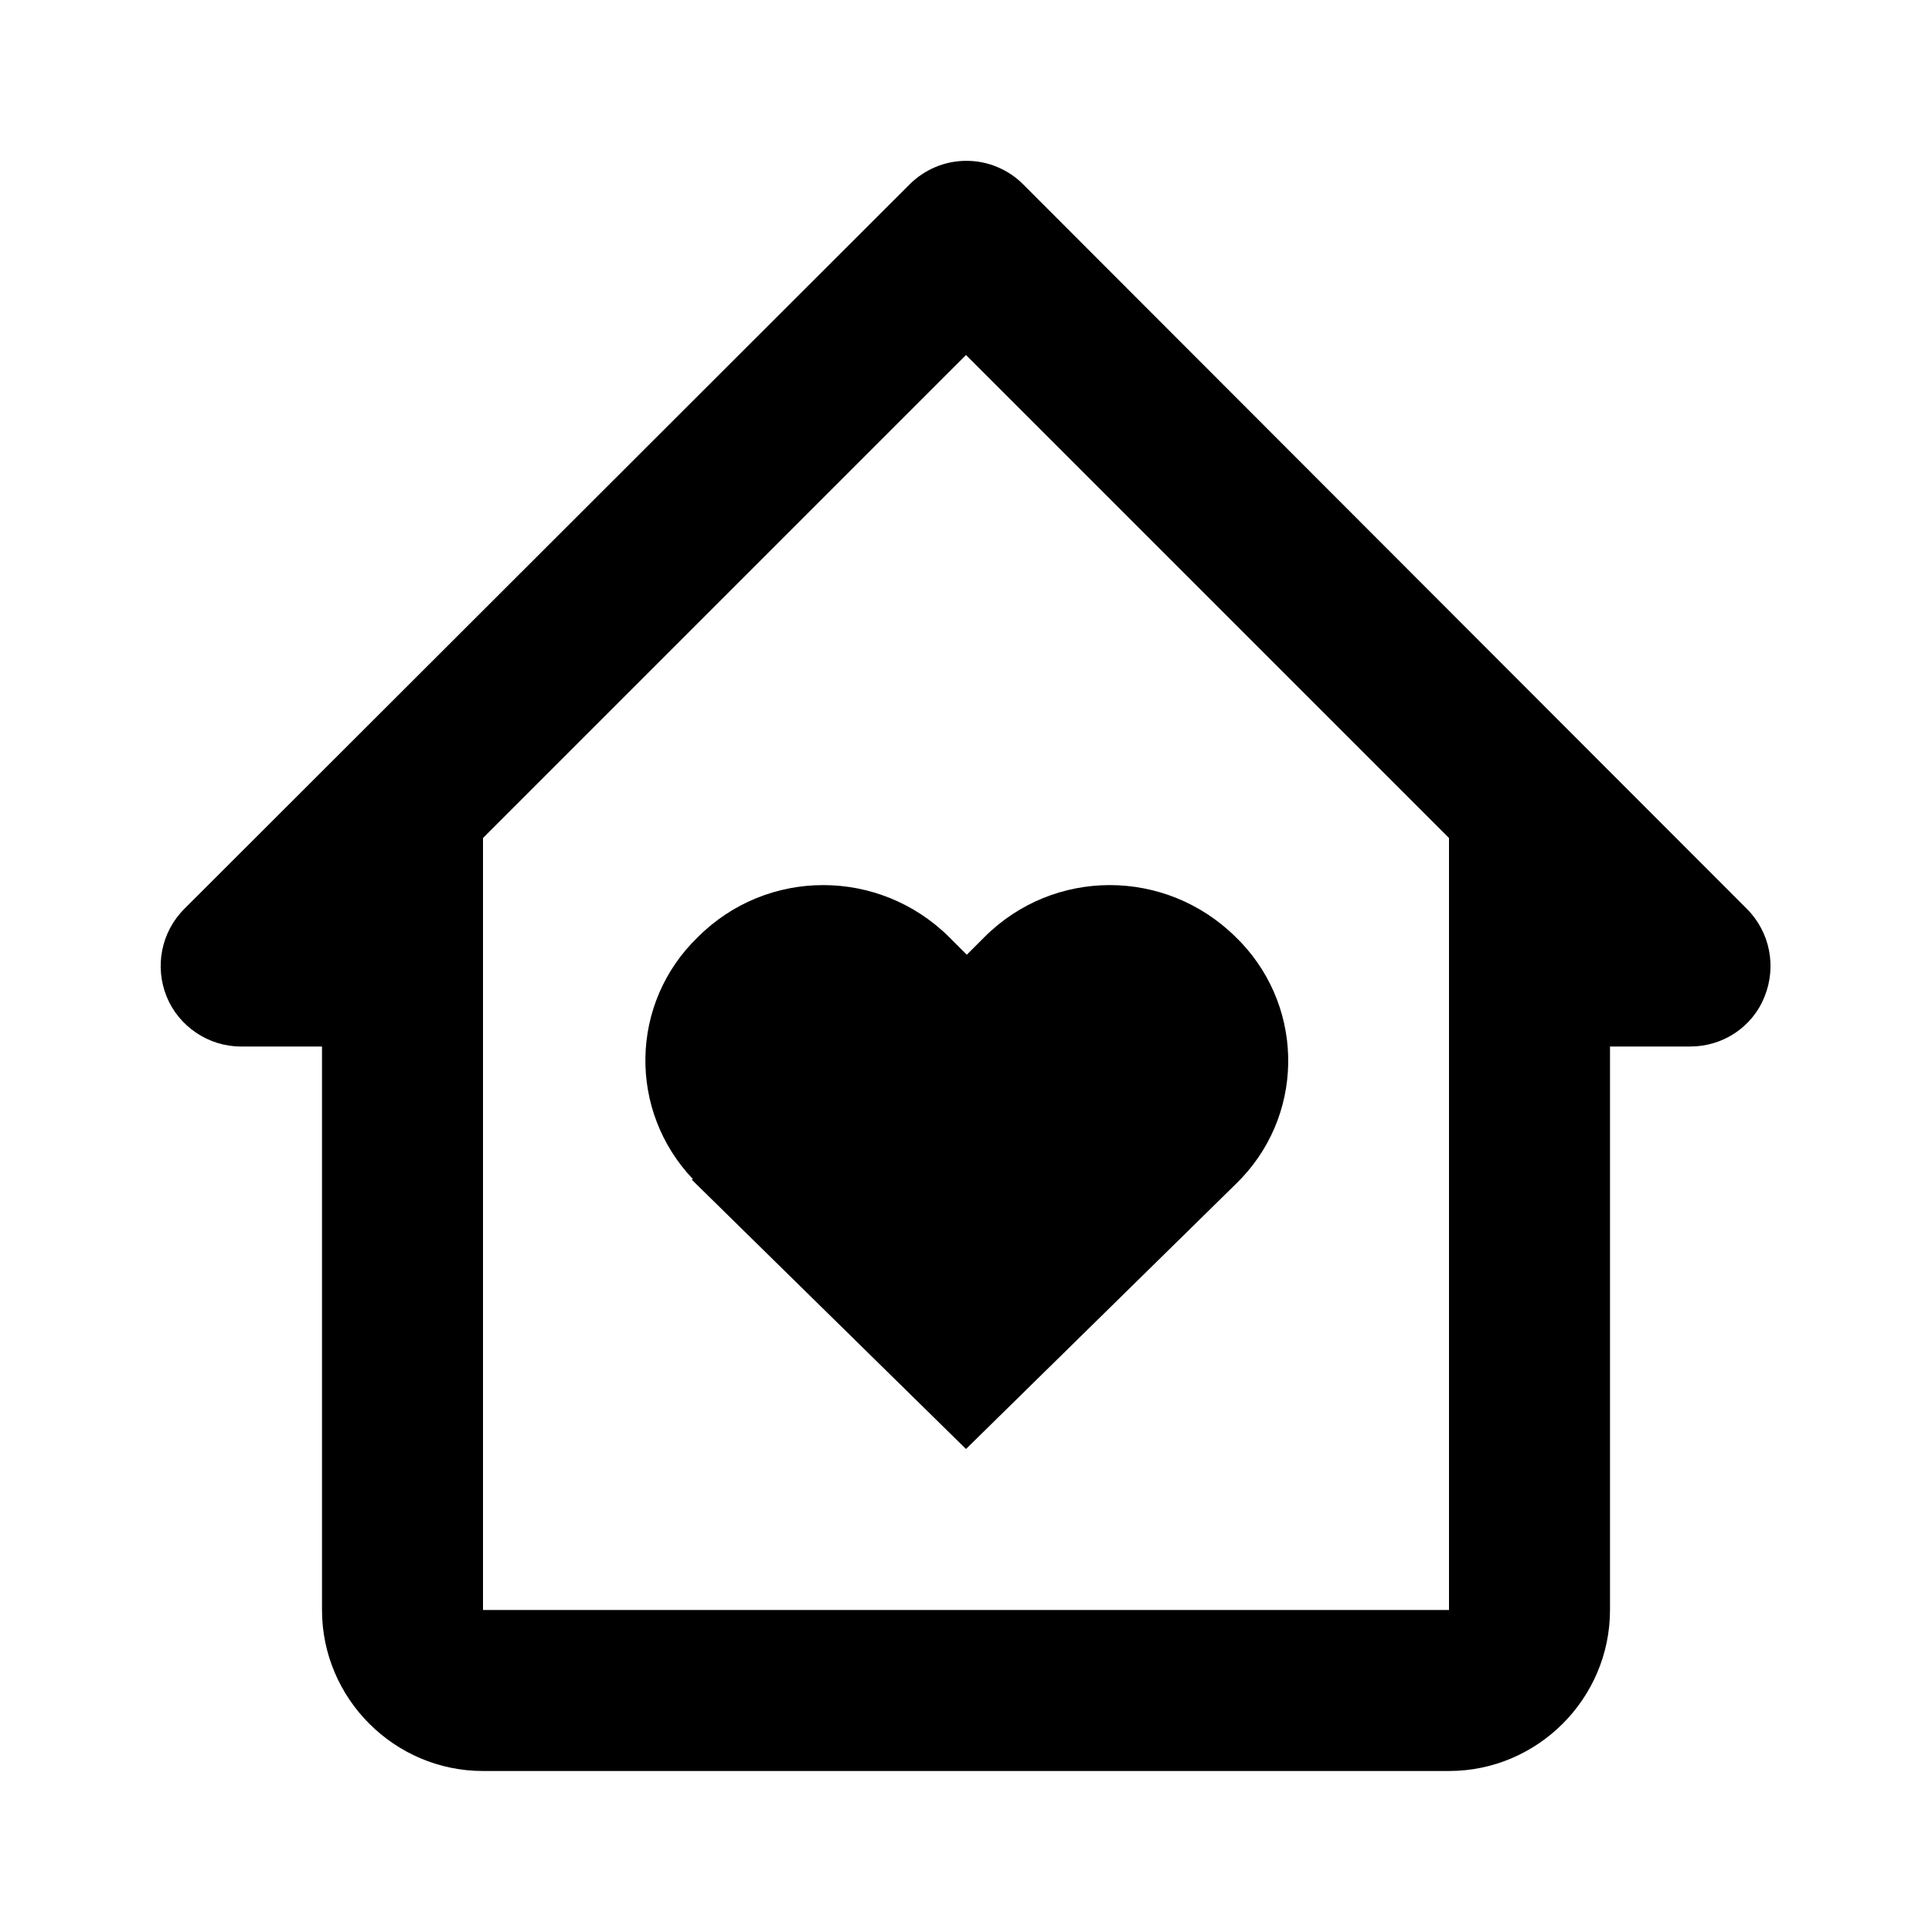
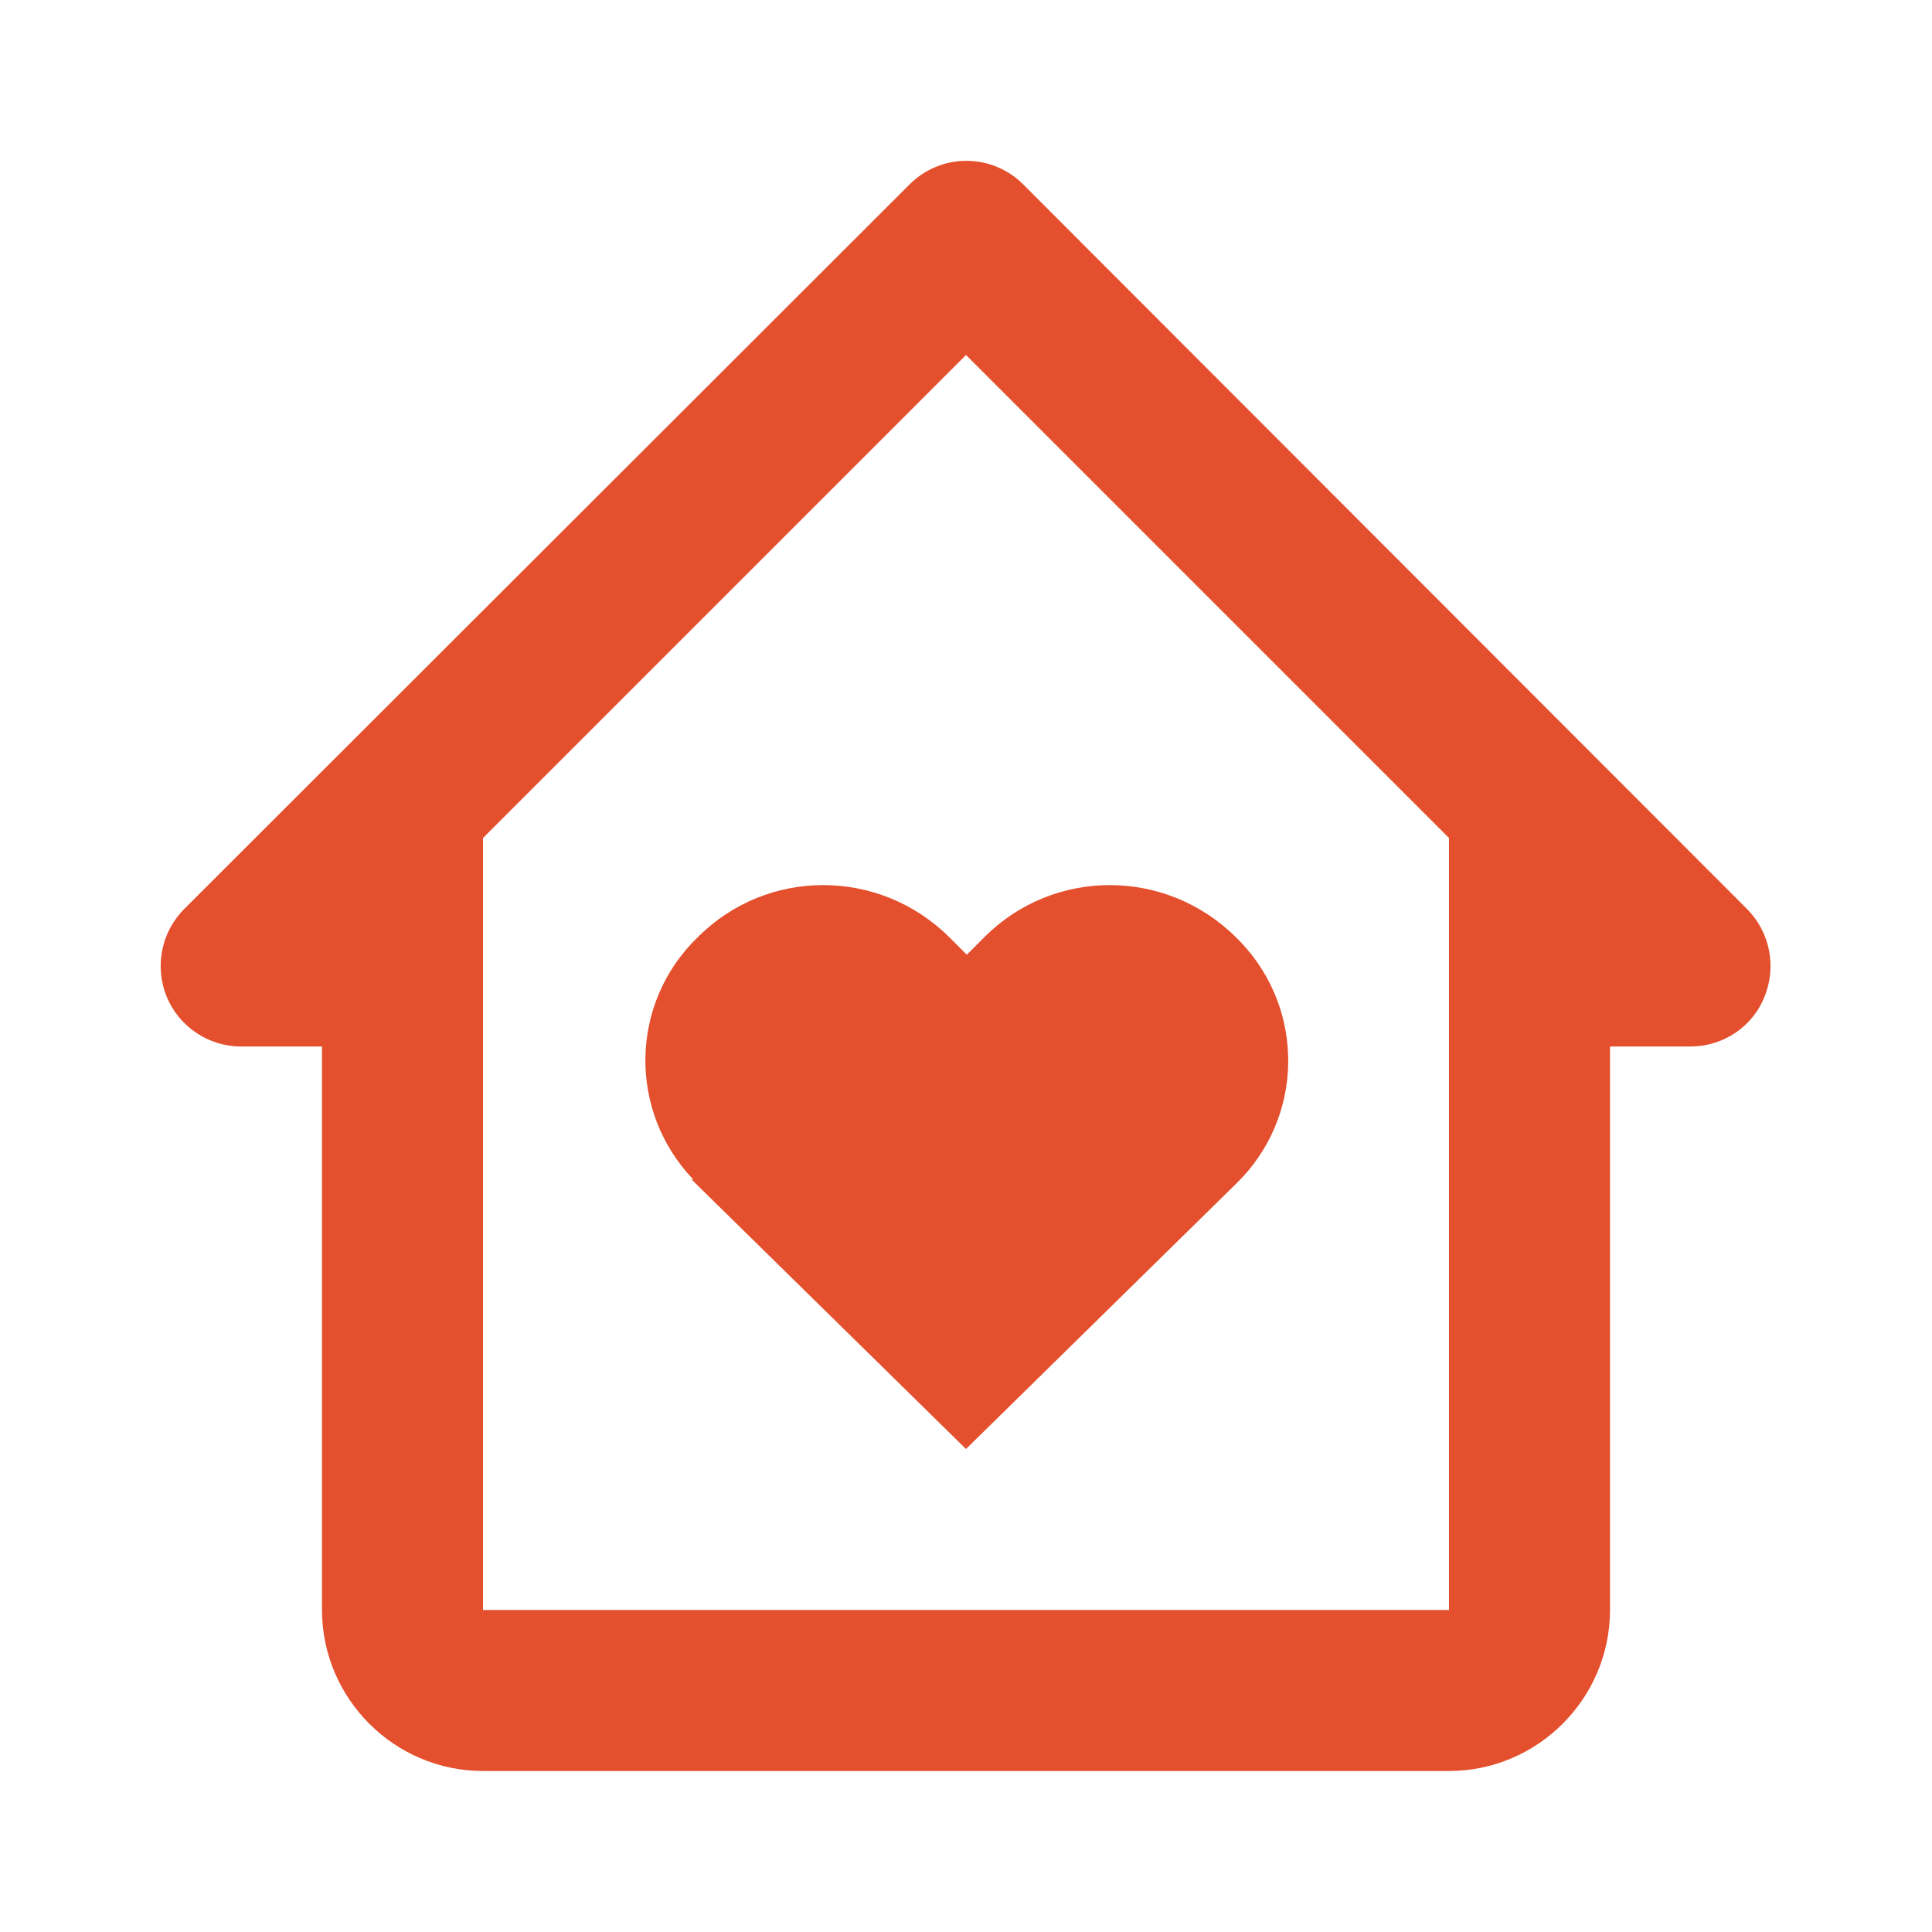
<svg xmlns="http://www.w3.org/2000/svg" width="24" height="24" viewBox="0 0 24 24" fill="none">
-   <path d="M3 13H4V20C4 21.1 4.9 22 6 22H18C19.1 22 20 21.1 20 20V13H21C21.4 13 21.77 12.76 21.92 12.38C22.07 12.01 21.99 11.58 21.7 11.29L12.71 2.29C12.618 2.197 12.508 2.124 12.387 2.074C12.266 2.023 12.136 1.998 12.005 1.998C11.874 1.998 11.745 2.023 11.623 2.074C11.503 2.124 11.393 2.197 11.3 2.29L2.29 11.29C2 11.58 1.92 12.01 2.07 12.38C2.22 12.75 2.59 13 2.99 13H3ZM12 4.41L18 10.41V20H6V10.41L12 4.41Z" fill="black" />
-   <path d="M8.59 14.65L8.65 14.71L12 18L15.35 14.71C16.2 13.89 16.22 12.55 15.41 11.7L15.35 11.64C14.48 10.78 13.09 10.78 12.23 11.64L12.01 11.86L11.79 11.64C10.92 10.78 9.53 10.78 8.67 11.64C7.82 12.46 7.8 13.8 8.61 14.65H8.59Z" fill="black" />
+   <path d="M3 13H4V20C4 21.1 4.9 22 6 22H18C19.1 22 20 21.1 20 20V13H21C21.4 13 21.77 12.76 21.92 12.38C22.07 12.01 21.99 11.58 21.7 11.29L12.71 2.29C12.618 2.197 12.508 2.124 12.387 2.074C12.266 2.023 12.136 1.998 12.005 1.998C11.874 1.998 11.745 2.023 11.623 2.074C11.503 2.124 11.393 2.197 11.3 2.29L2.29 11.29C2 11.58 1.92 12.01 2.07 12.38C2.22 12.75 2.59 13 2.99 13H3ZM12 4.41L18 10.41V20H6V10.41L12 4.41Z" fill="#E44F2D" />
+   <path d="M8.59 14.65L8.65 14.71L12 18L15.35 14.71C16.2 13.89 16.22 12.55 15.41 11.7L15.35 11.64C14.48 10.78 13.09 10.78 12.23 11.64L12.01 11.86L11.79 11.64C10.92 10.78 9.53 10.78 8.67 11.64C7.82 12.46 7.8 13.8 8.61 14.65H8.59Z" fill="#E44F2D" />
</svg>
